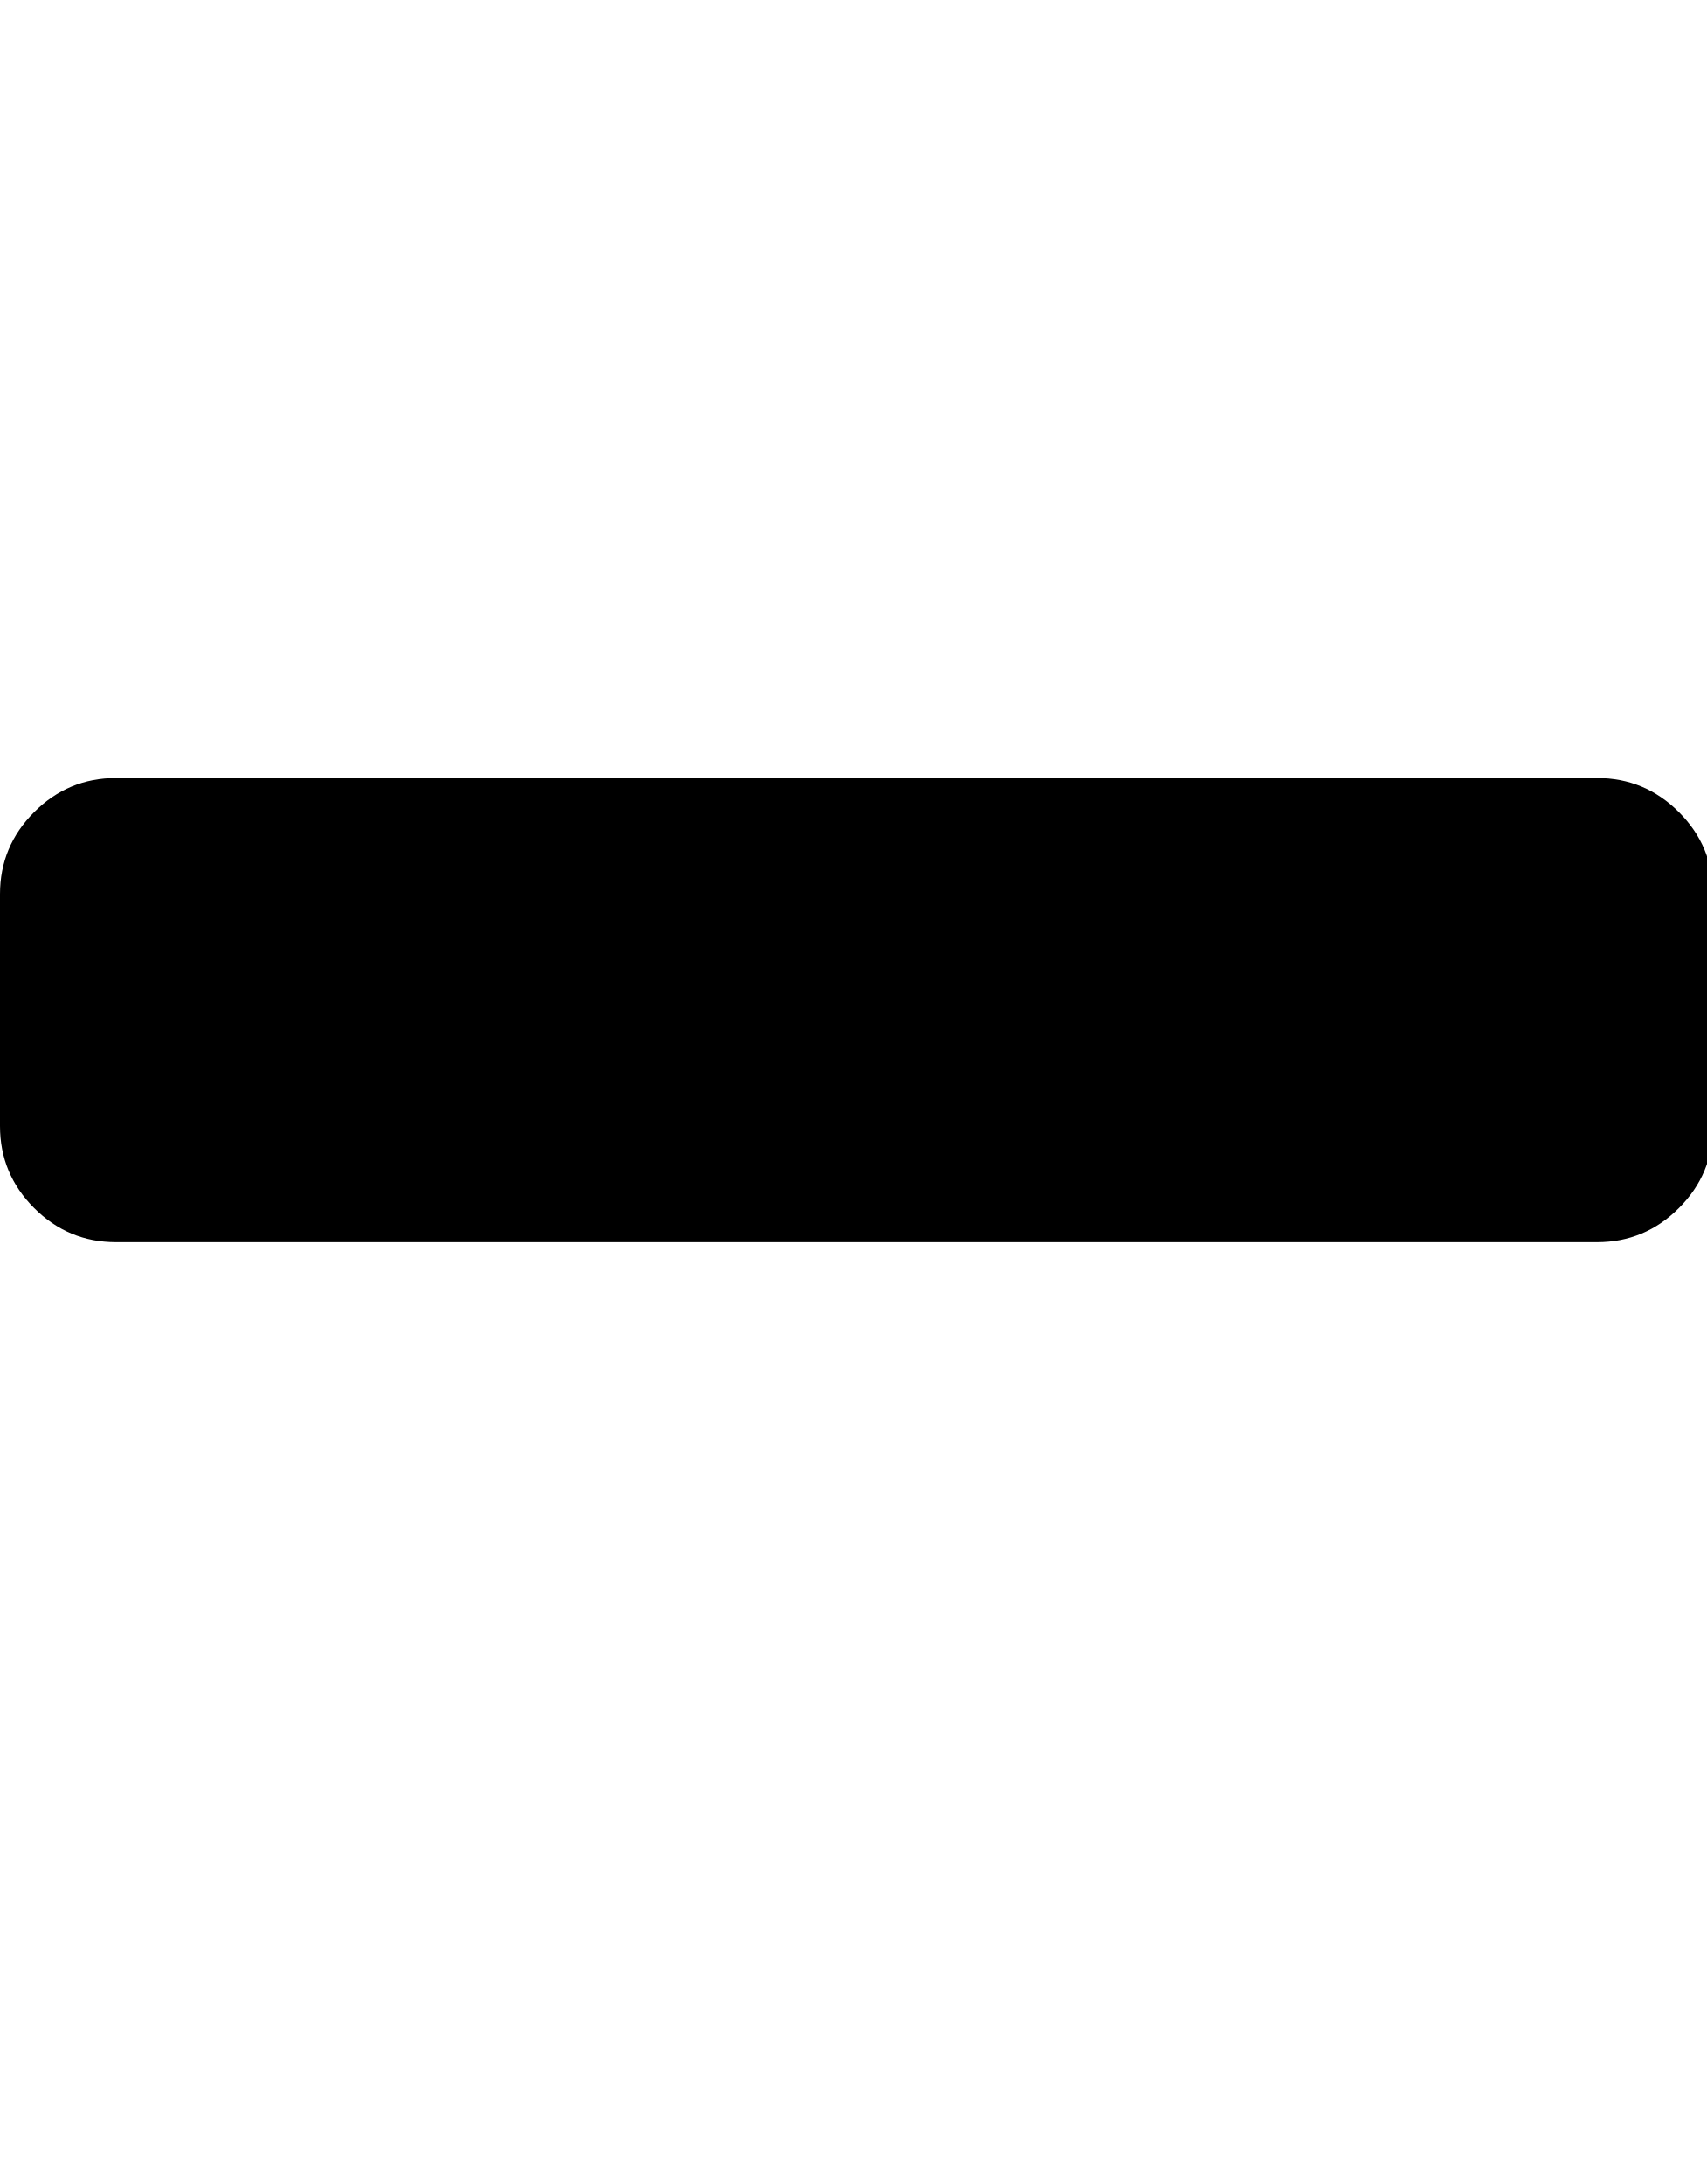
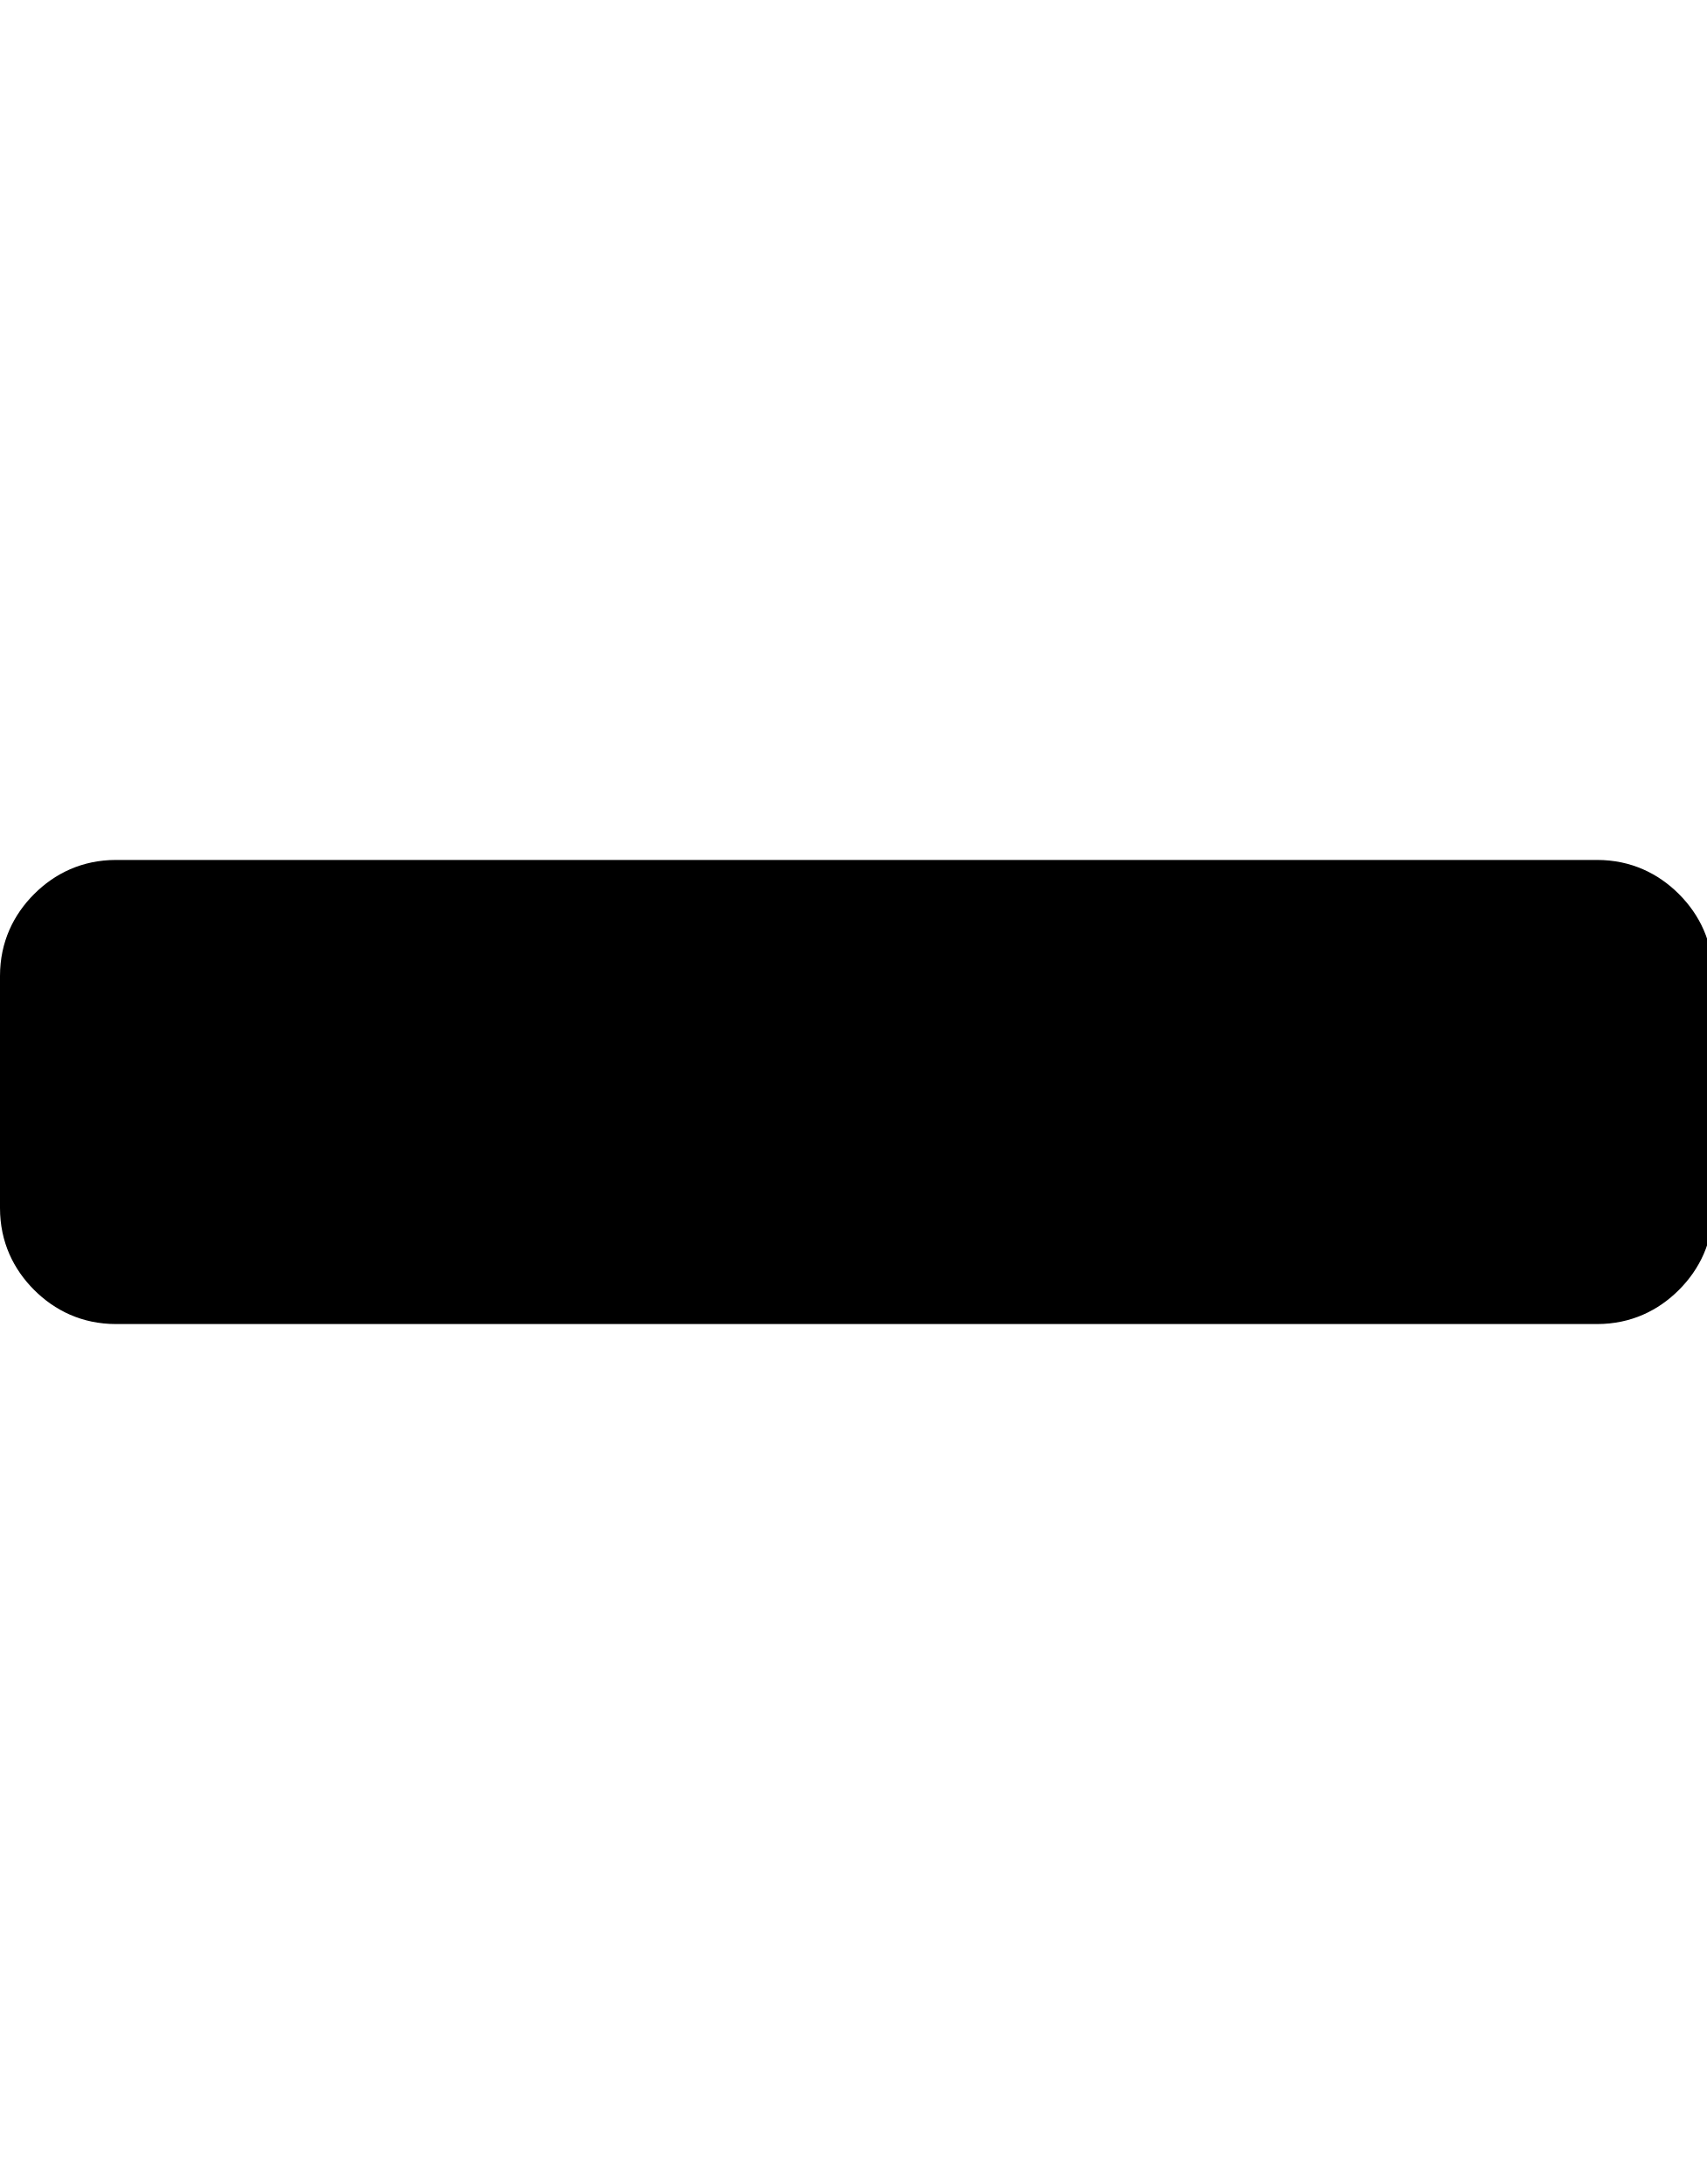
<svg xmlns="http://www.w3.org/2000/svg" width="25" height="32" viewBox="0 0 25 32">
-   <path d="M25.1 13.1v3.4q0 0.7-0.5 1.2t-1.2 0.5h-21.7q-0.7 0-1.2-0.5t-0.5-1.2v-3.4q0-0.7 0.5-1.2t1.2-0.5h21.7q0.7 0 1.2 0.5t0.5 1.2z" />
+   <path d="M25.1 14.3v3.4c0 0.5-0.2 0.9-0.5 1.2 -0.3 0.3-0.7 0.5-1.2 0.5H1.7c-0.5 0-0.9-0.2-1.2-0.5S0 18.2 0 17.7v-3.4c0-0.5 0.2-0.9 0.5-1.2 0.3-0.3 0.7-0.5 1.2-0.5h21.7c0.5 0 0.9 0.2 1.2 0.5C24.9 13.4 25.1 13.8 25.1 14.3z" />
</svg>
